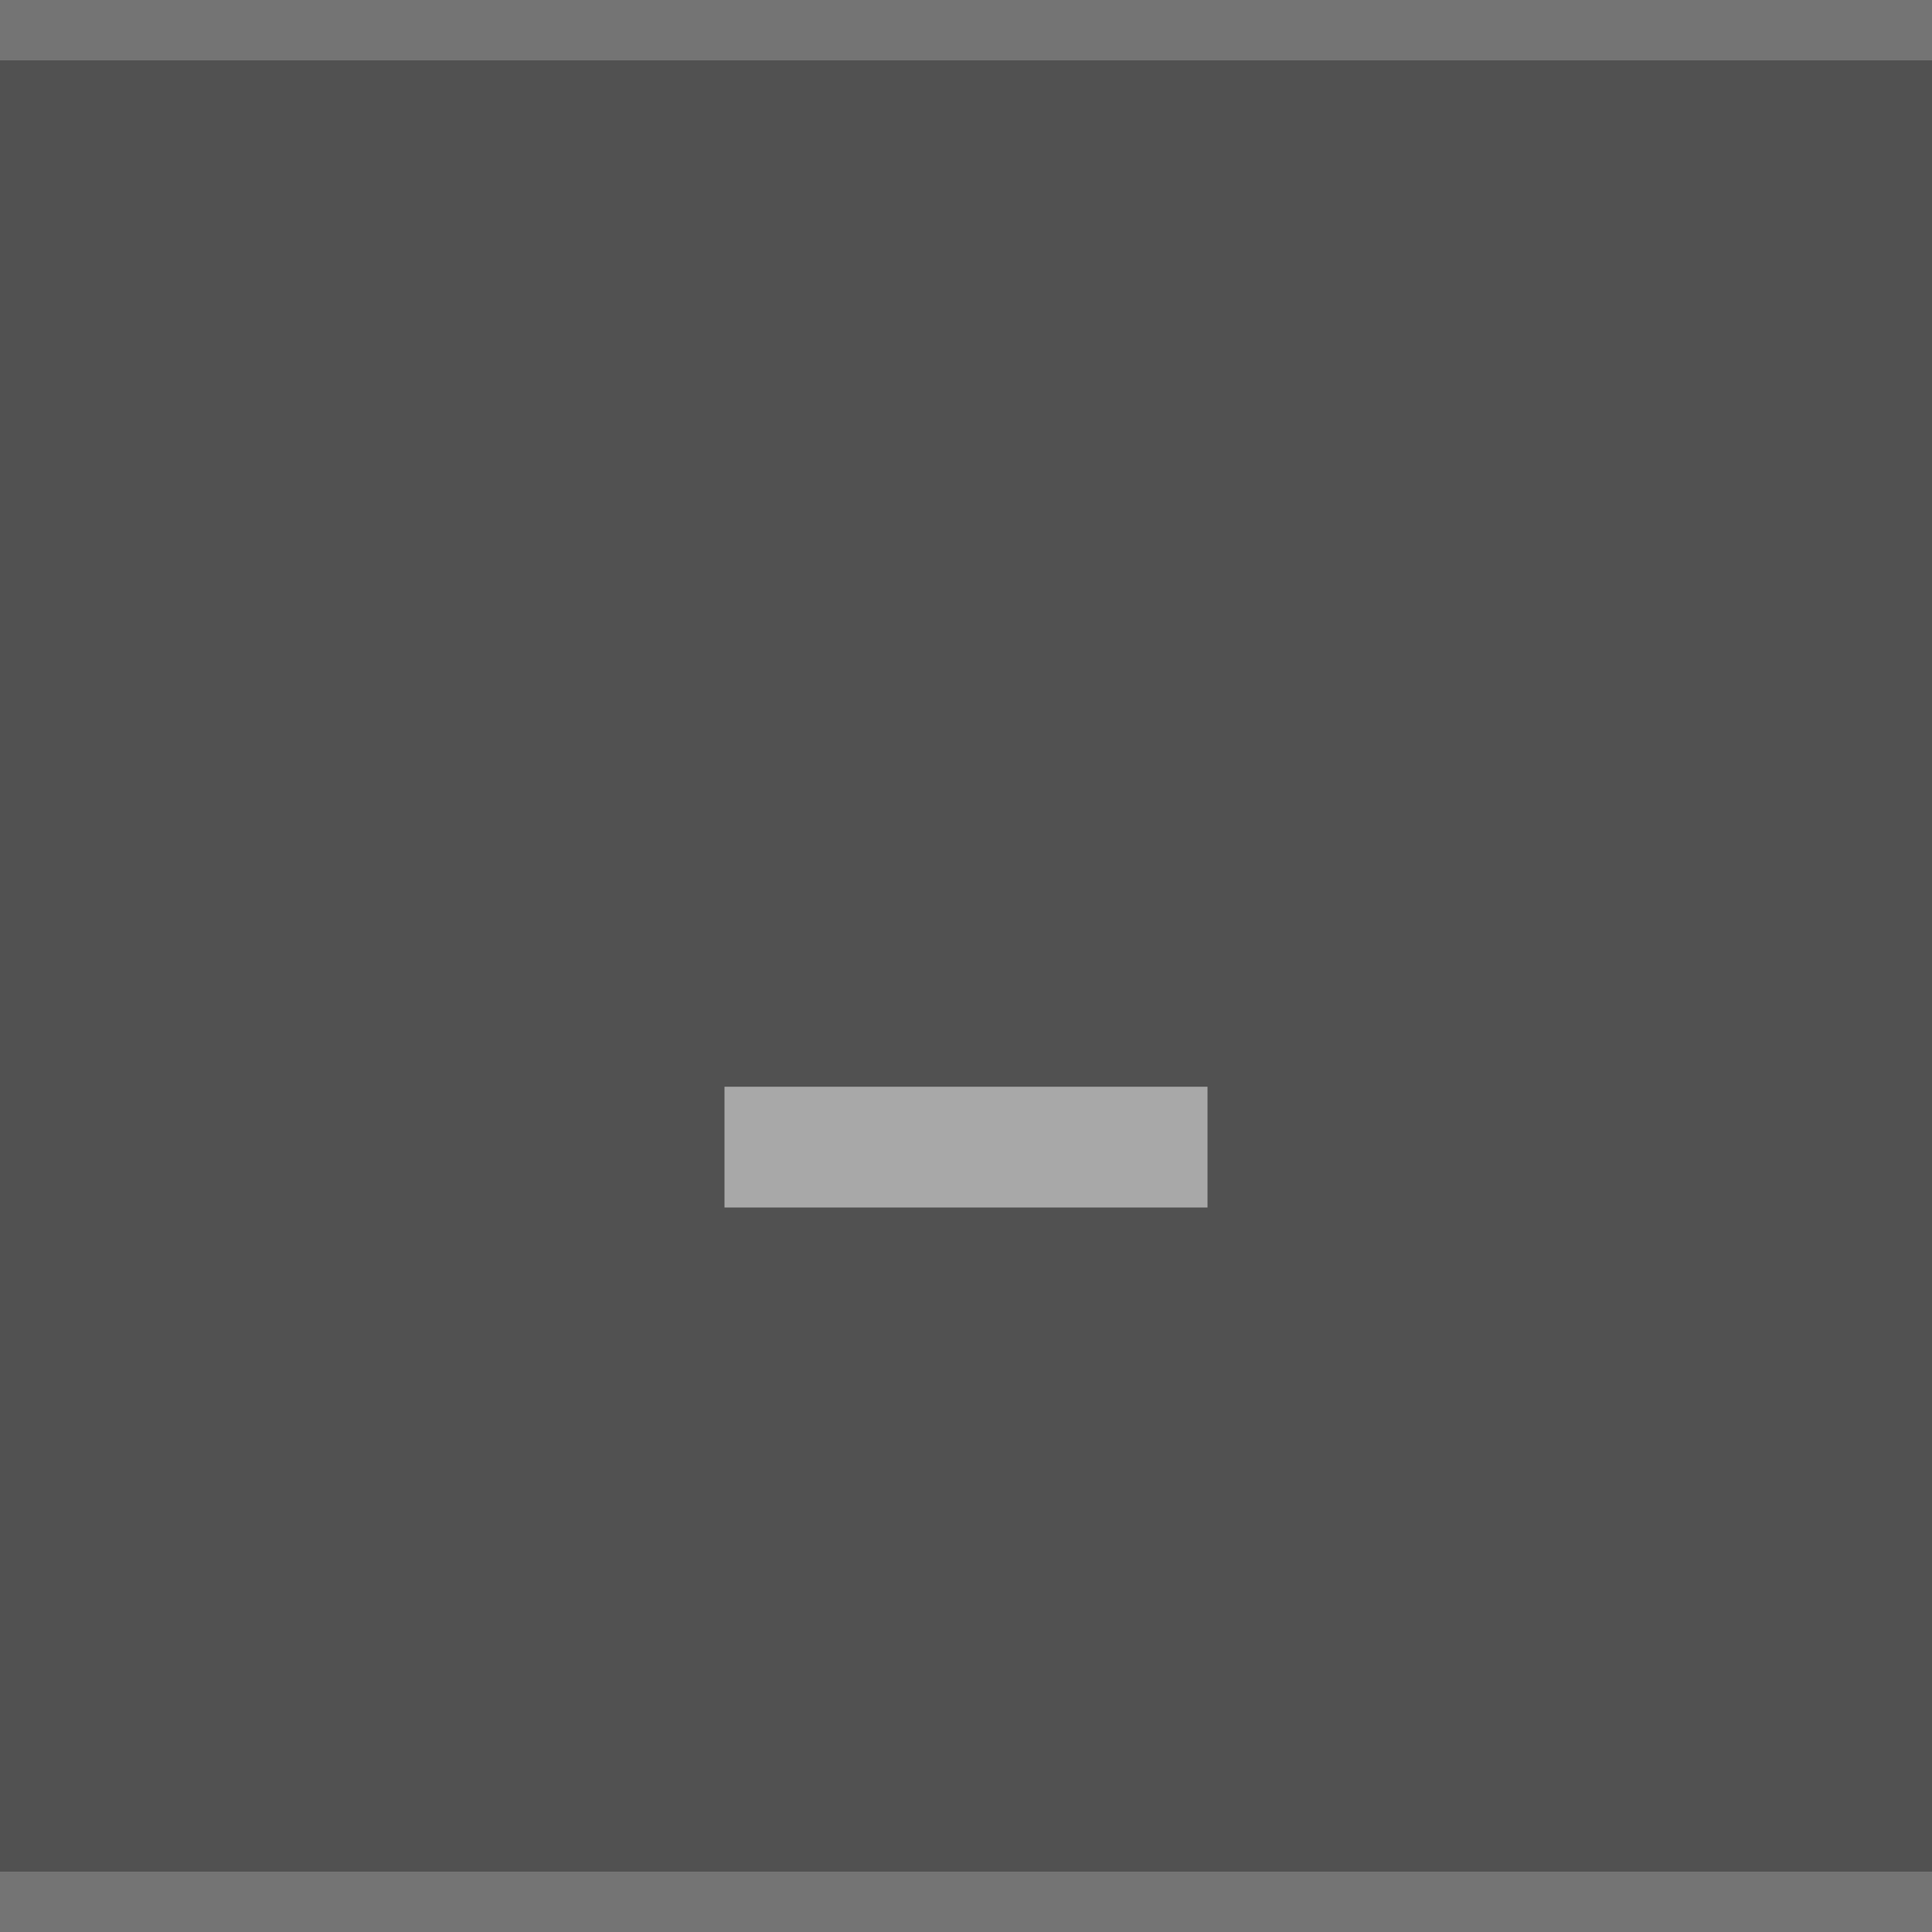
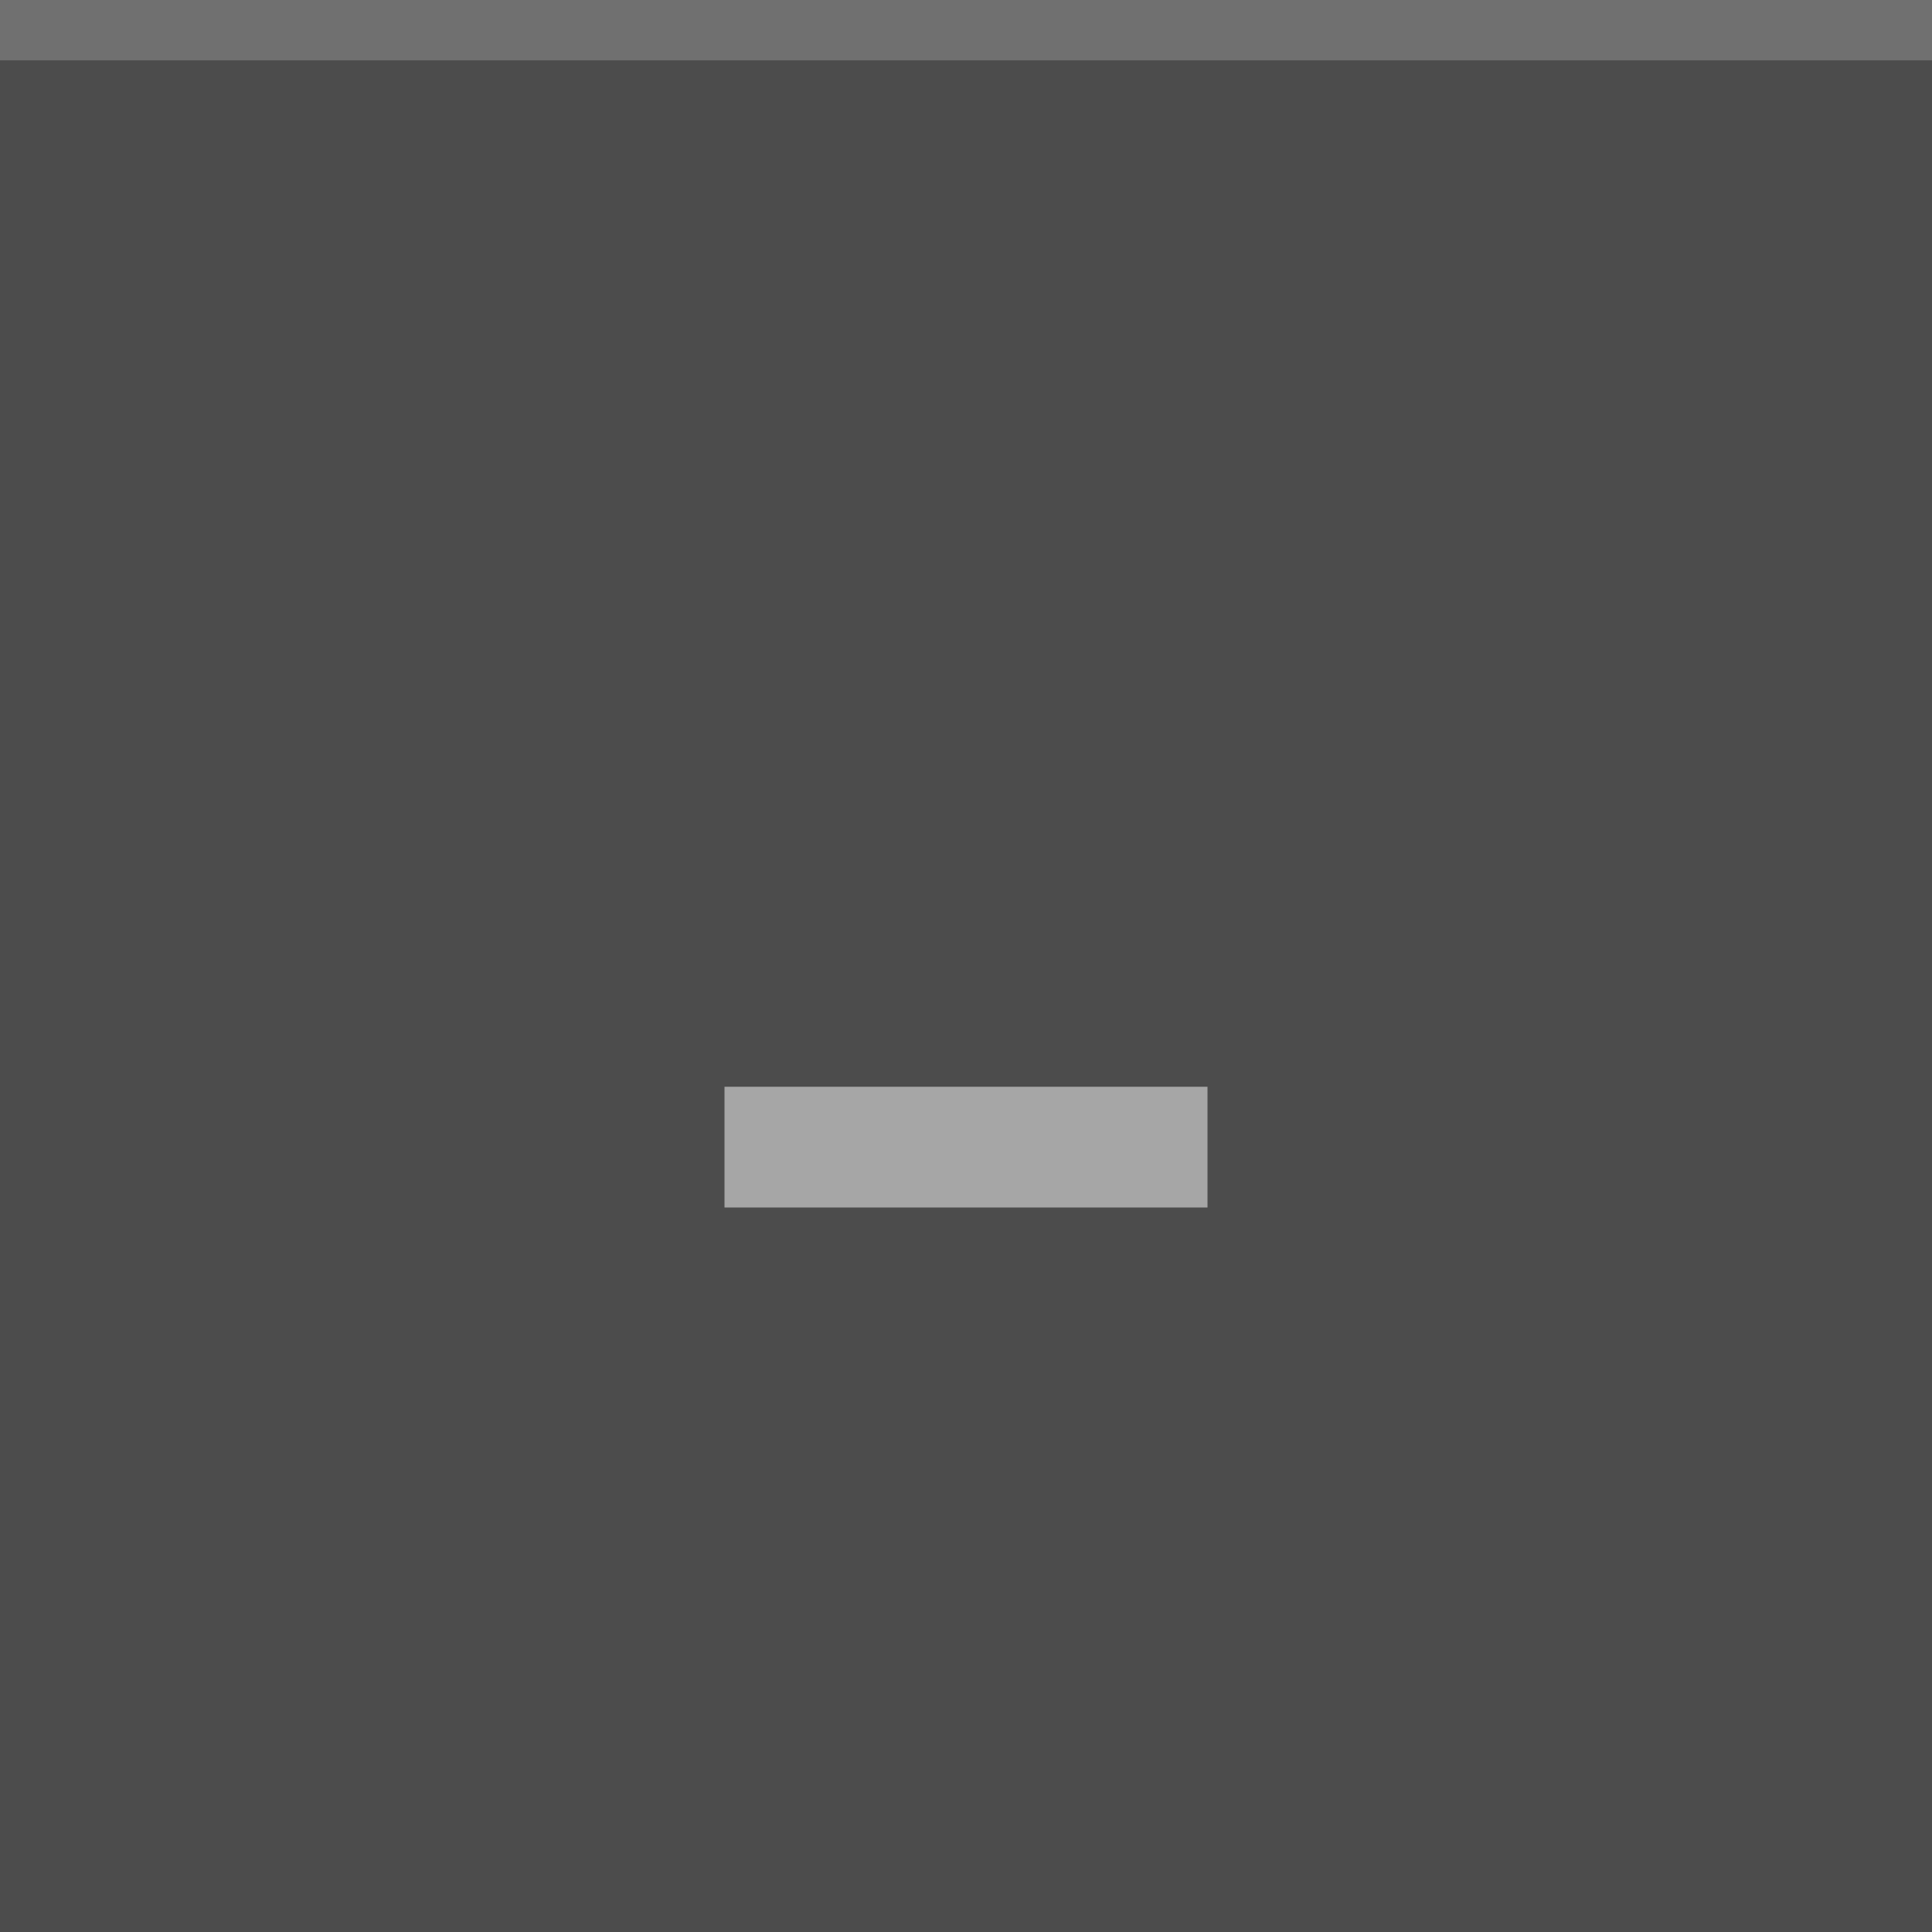
<svg xmlns="http://www.w3.org/2000/svg" width="32" height="32" viewBox="0 0 32 32" version="1.1" id="svg12">
  <defs id="defs16" />
-   <rect width="32" height="32" fill="#E0E0E0" id="rect2" style="fill:#515151;fill-opacity:1" />
+   <rect width="32" height="32" fill="#E0E0E0" id="rect2" style="fill:#4c4c4c;fill-opacity:1" />
  <g fill="#000000" opacity="0.6" id="g10" style="opacity:0.5;fill:#ffffff;fill-opacity:1">
    <circle cx="16" cy="16" r="12" opacity="0" id="circle6" style="fill:#ffffff;fill-opacity:1" />
    <path d="m12 18h8v2h-8z" id="path8" style="fill:#ffffff;fill-opacity:1" />
  </g>
  <rect width="32" height="1" fill="#FFFFFF" fill-opacity="0.4" id="rect166" style="opacity:0.2;fill:#ffffff;fill-opacity:1" x="0" y="0" />
-   <rect width="32" height="1" fill="#FFFFFF" fill-opacity="0.4" id="rect166-6" style="opacity:0.2;fill:#ffffff;fill-opacity:1" x="0" y="31" />
</svg>
